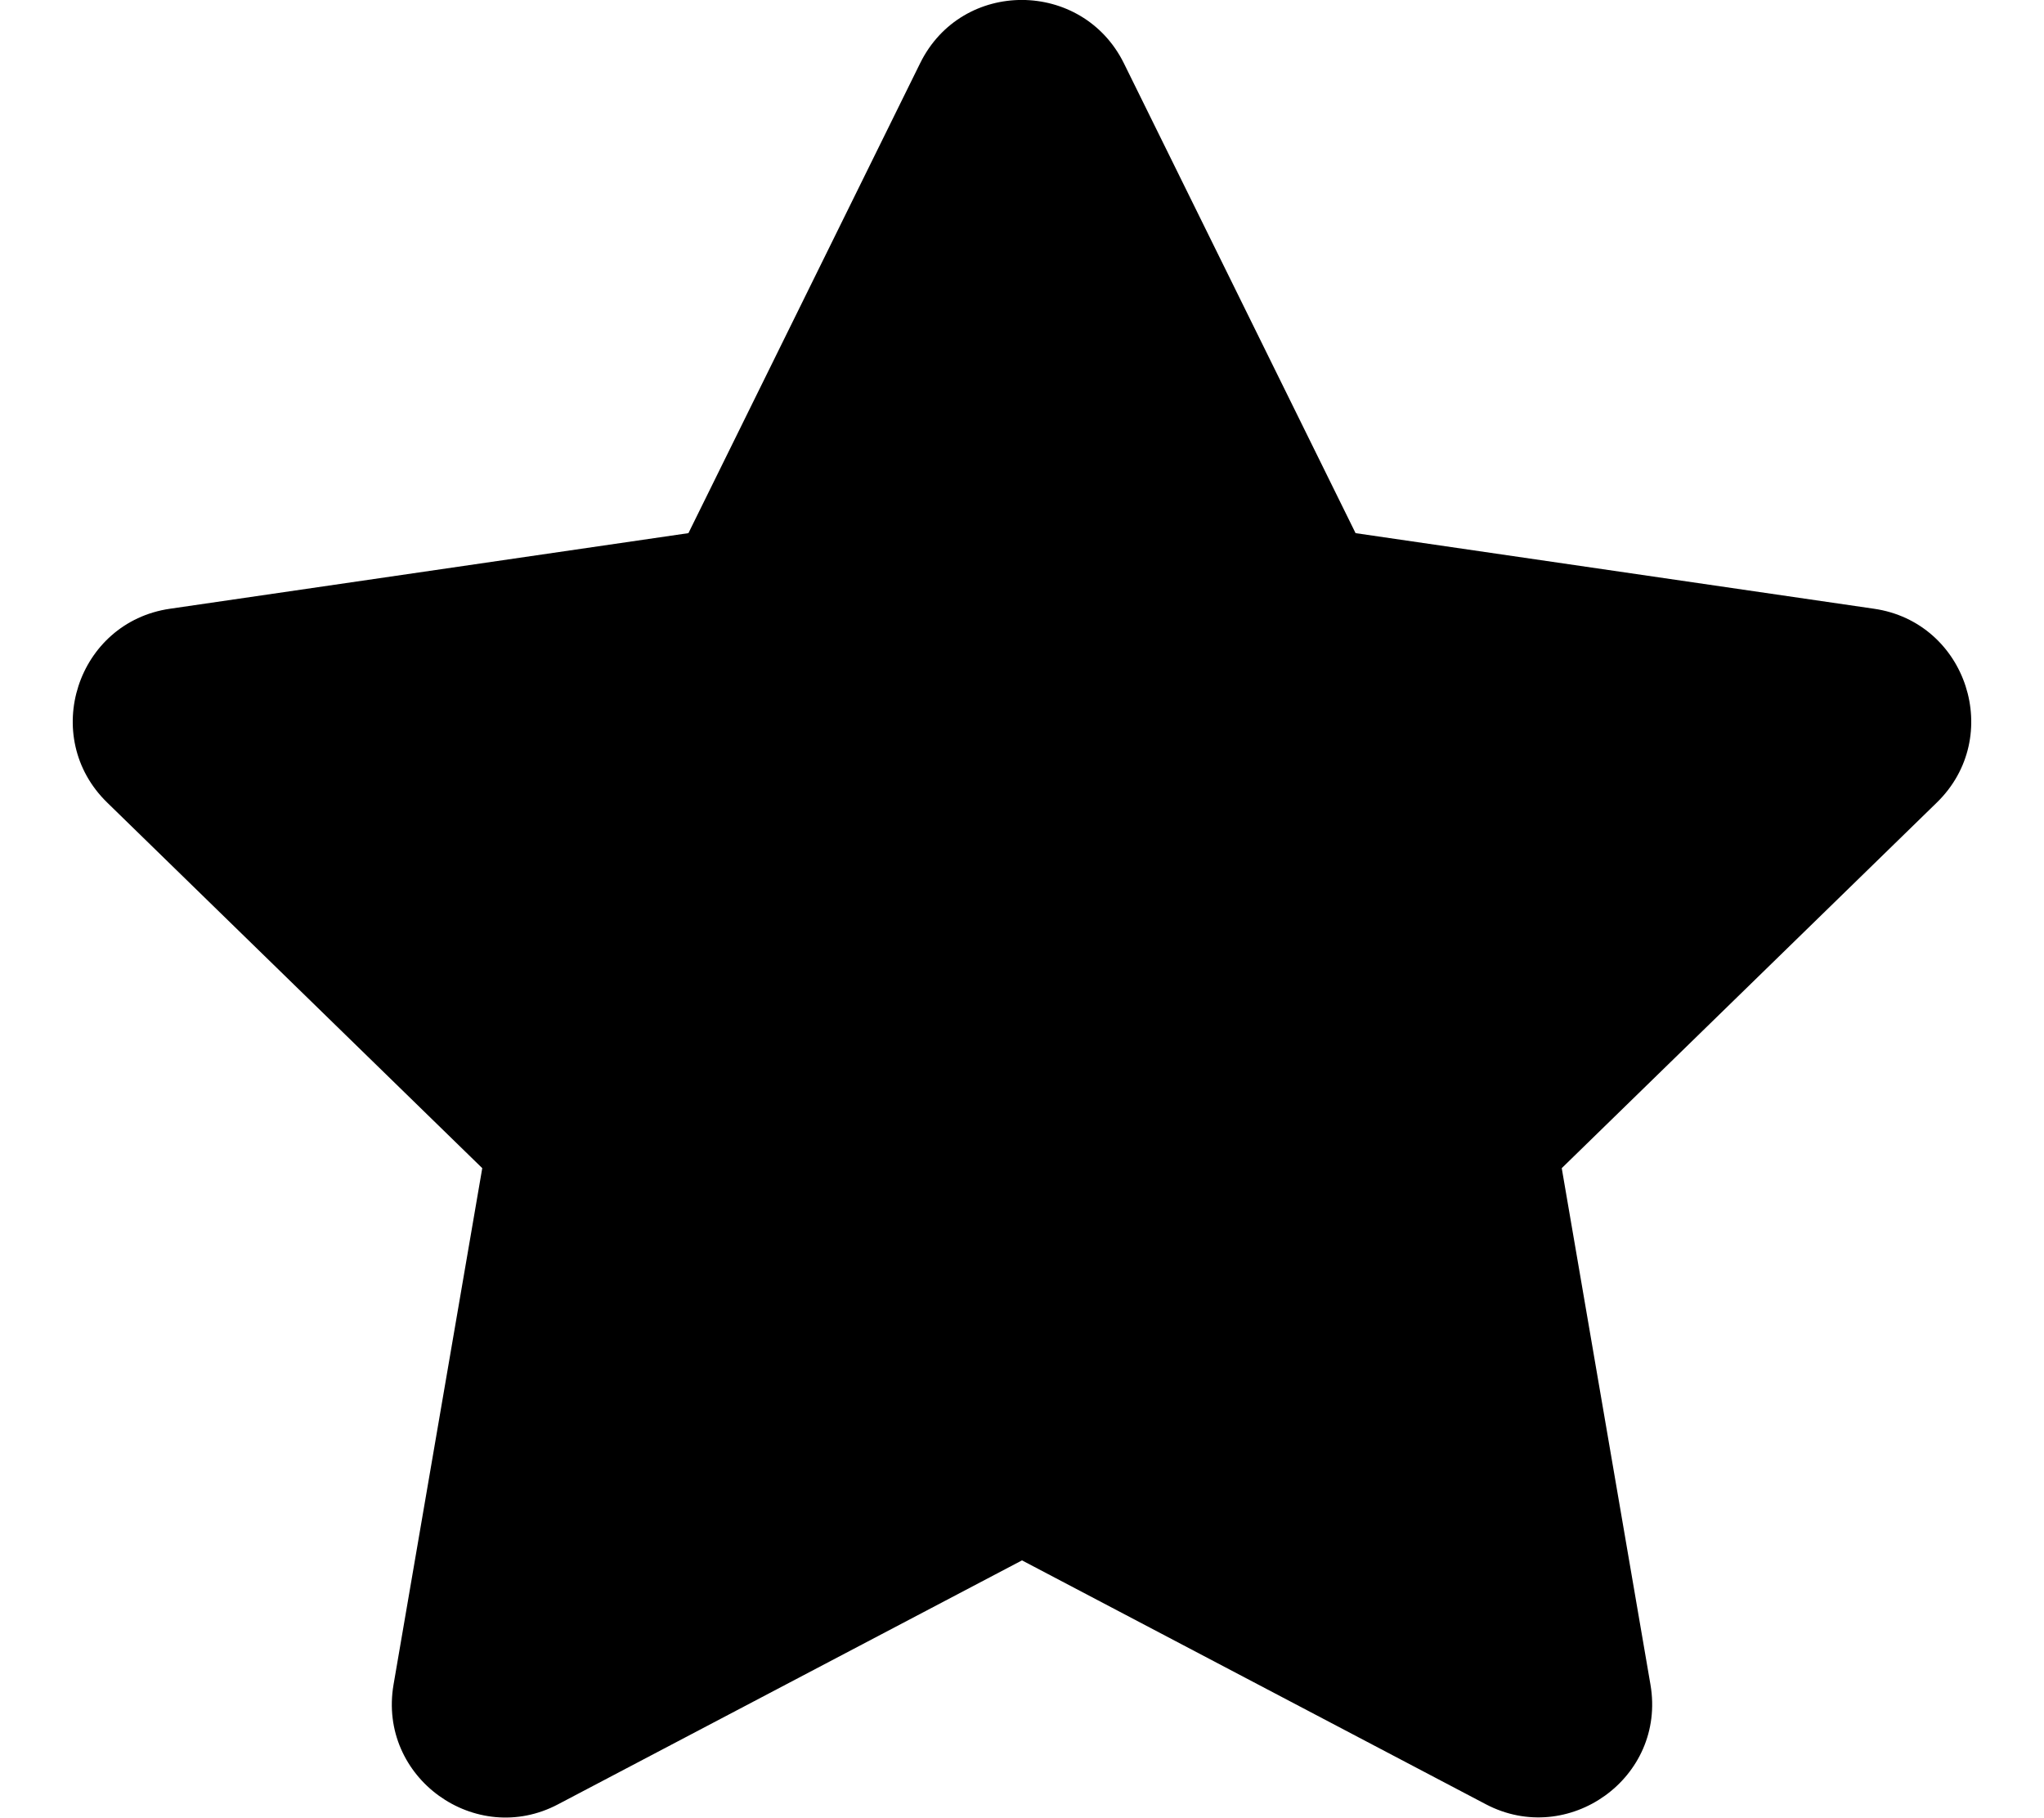
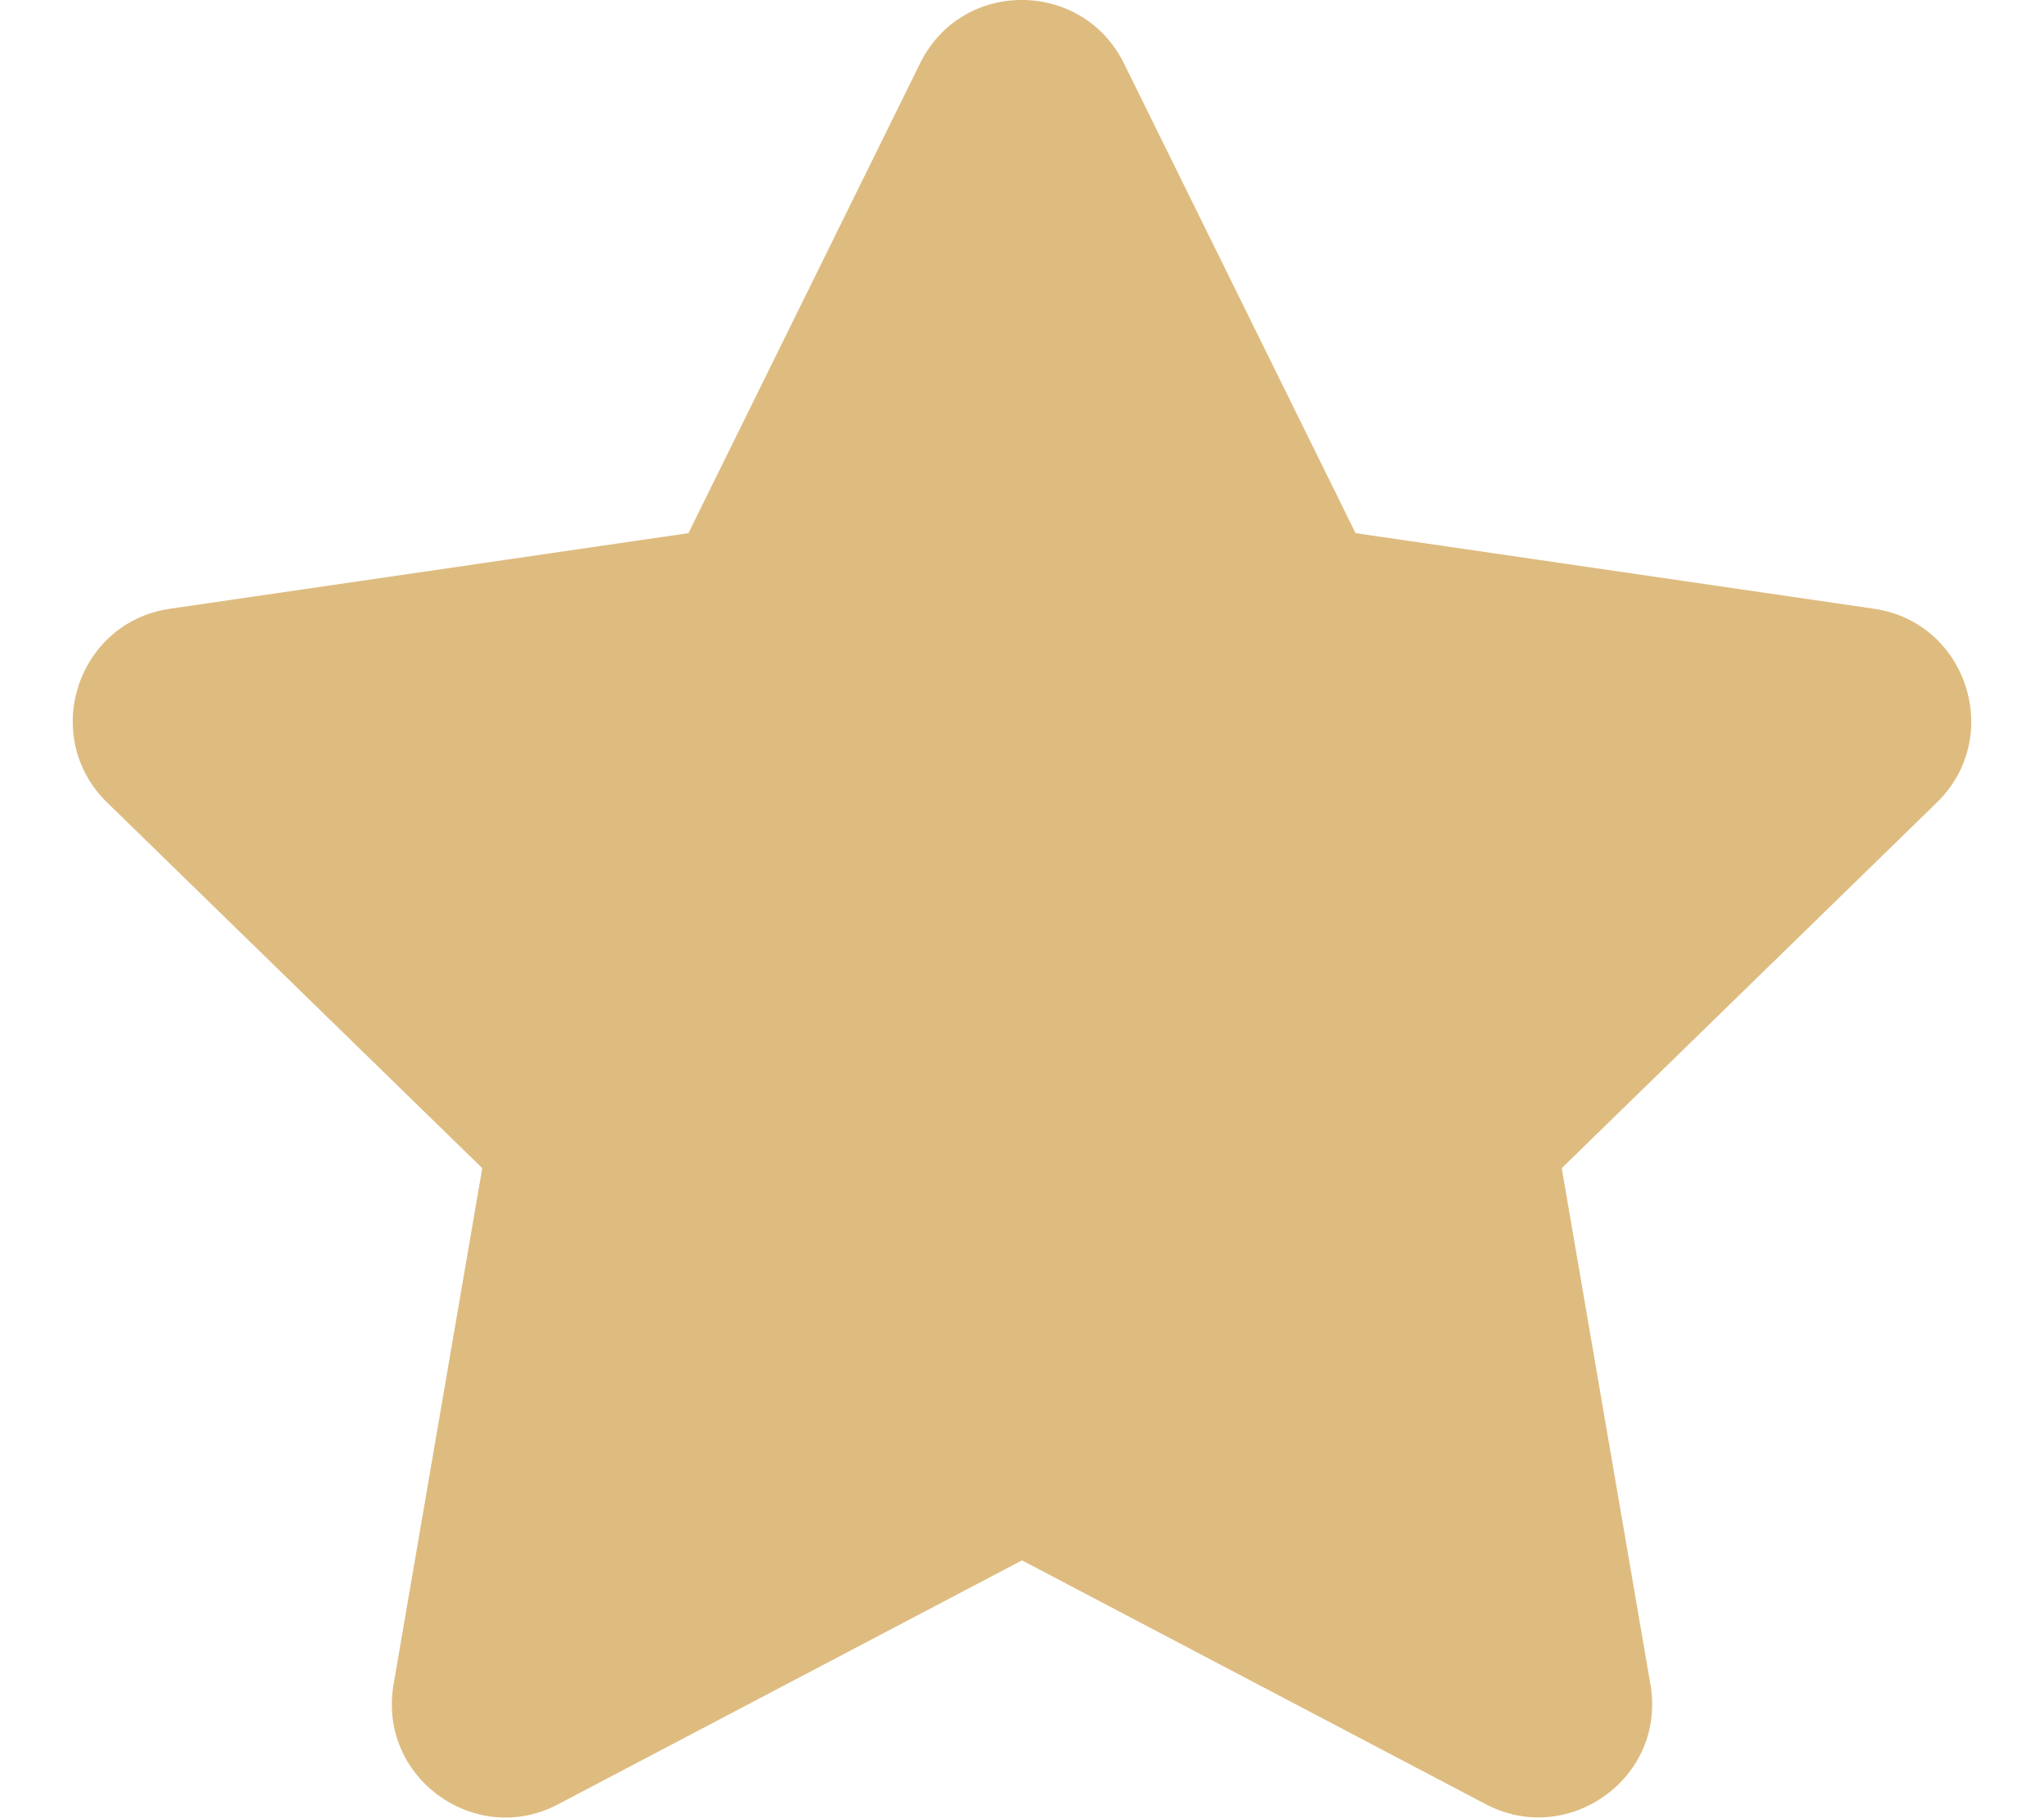
- <svg xmlns="http://www.w3.org/2000/svg" aria-hidden="true" focusable="false" data-prefix="fas" data-icon="star" class="svg-inline--fa fa-star fa-w-18" role="img" viewBox="0 0 576 512">
+ <svg xmlns="http://www.w3.org/2000/svg" aria-hidden="true" color="#debc80" focusable="false" data-prefix="fas" data-icon="star" class="svg-inline--fa fa-star fa-w-18" role="img" viewBox="0 0 576 512">
  <path fill="currentColor" d="M259.3 17.8L194 150.2 47.9 171.5c-26.2 3.8-36.7 36.1-17.7 54.6l105.7 103-25 145.5c-4.5 26.3 23.2 46 46.4 33.7L288 439.6l130.7 68.7c23.2 12.2 50.9-7.4 46.4-33.7l-25-145.5 105.7-103c19-18.5 8.5-50.8-17.7-54.6L382 150.2 316.7 17.8c-11.7-23.6-45.6-23.9-57.4 0z" />
</svg>
